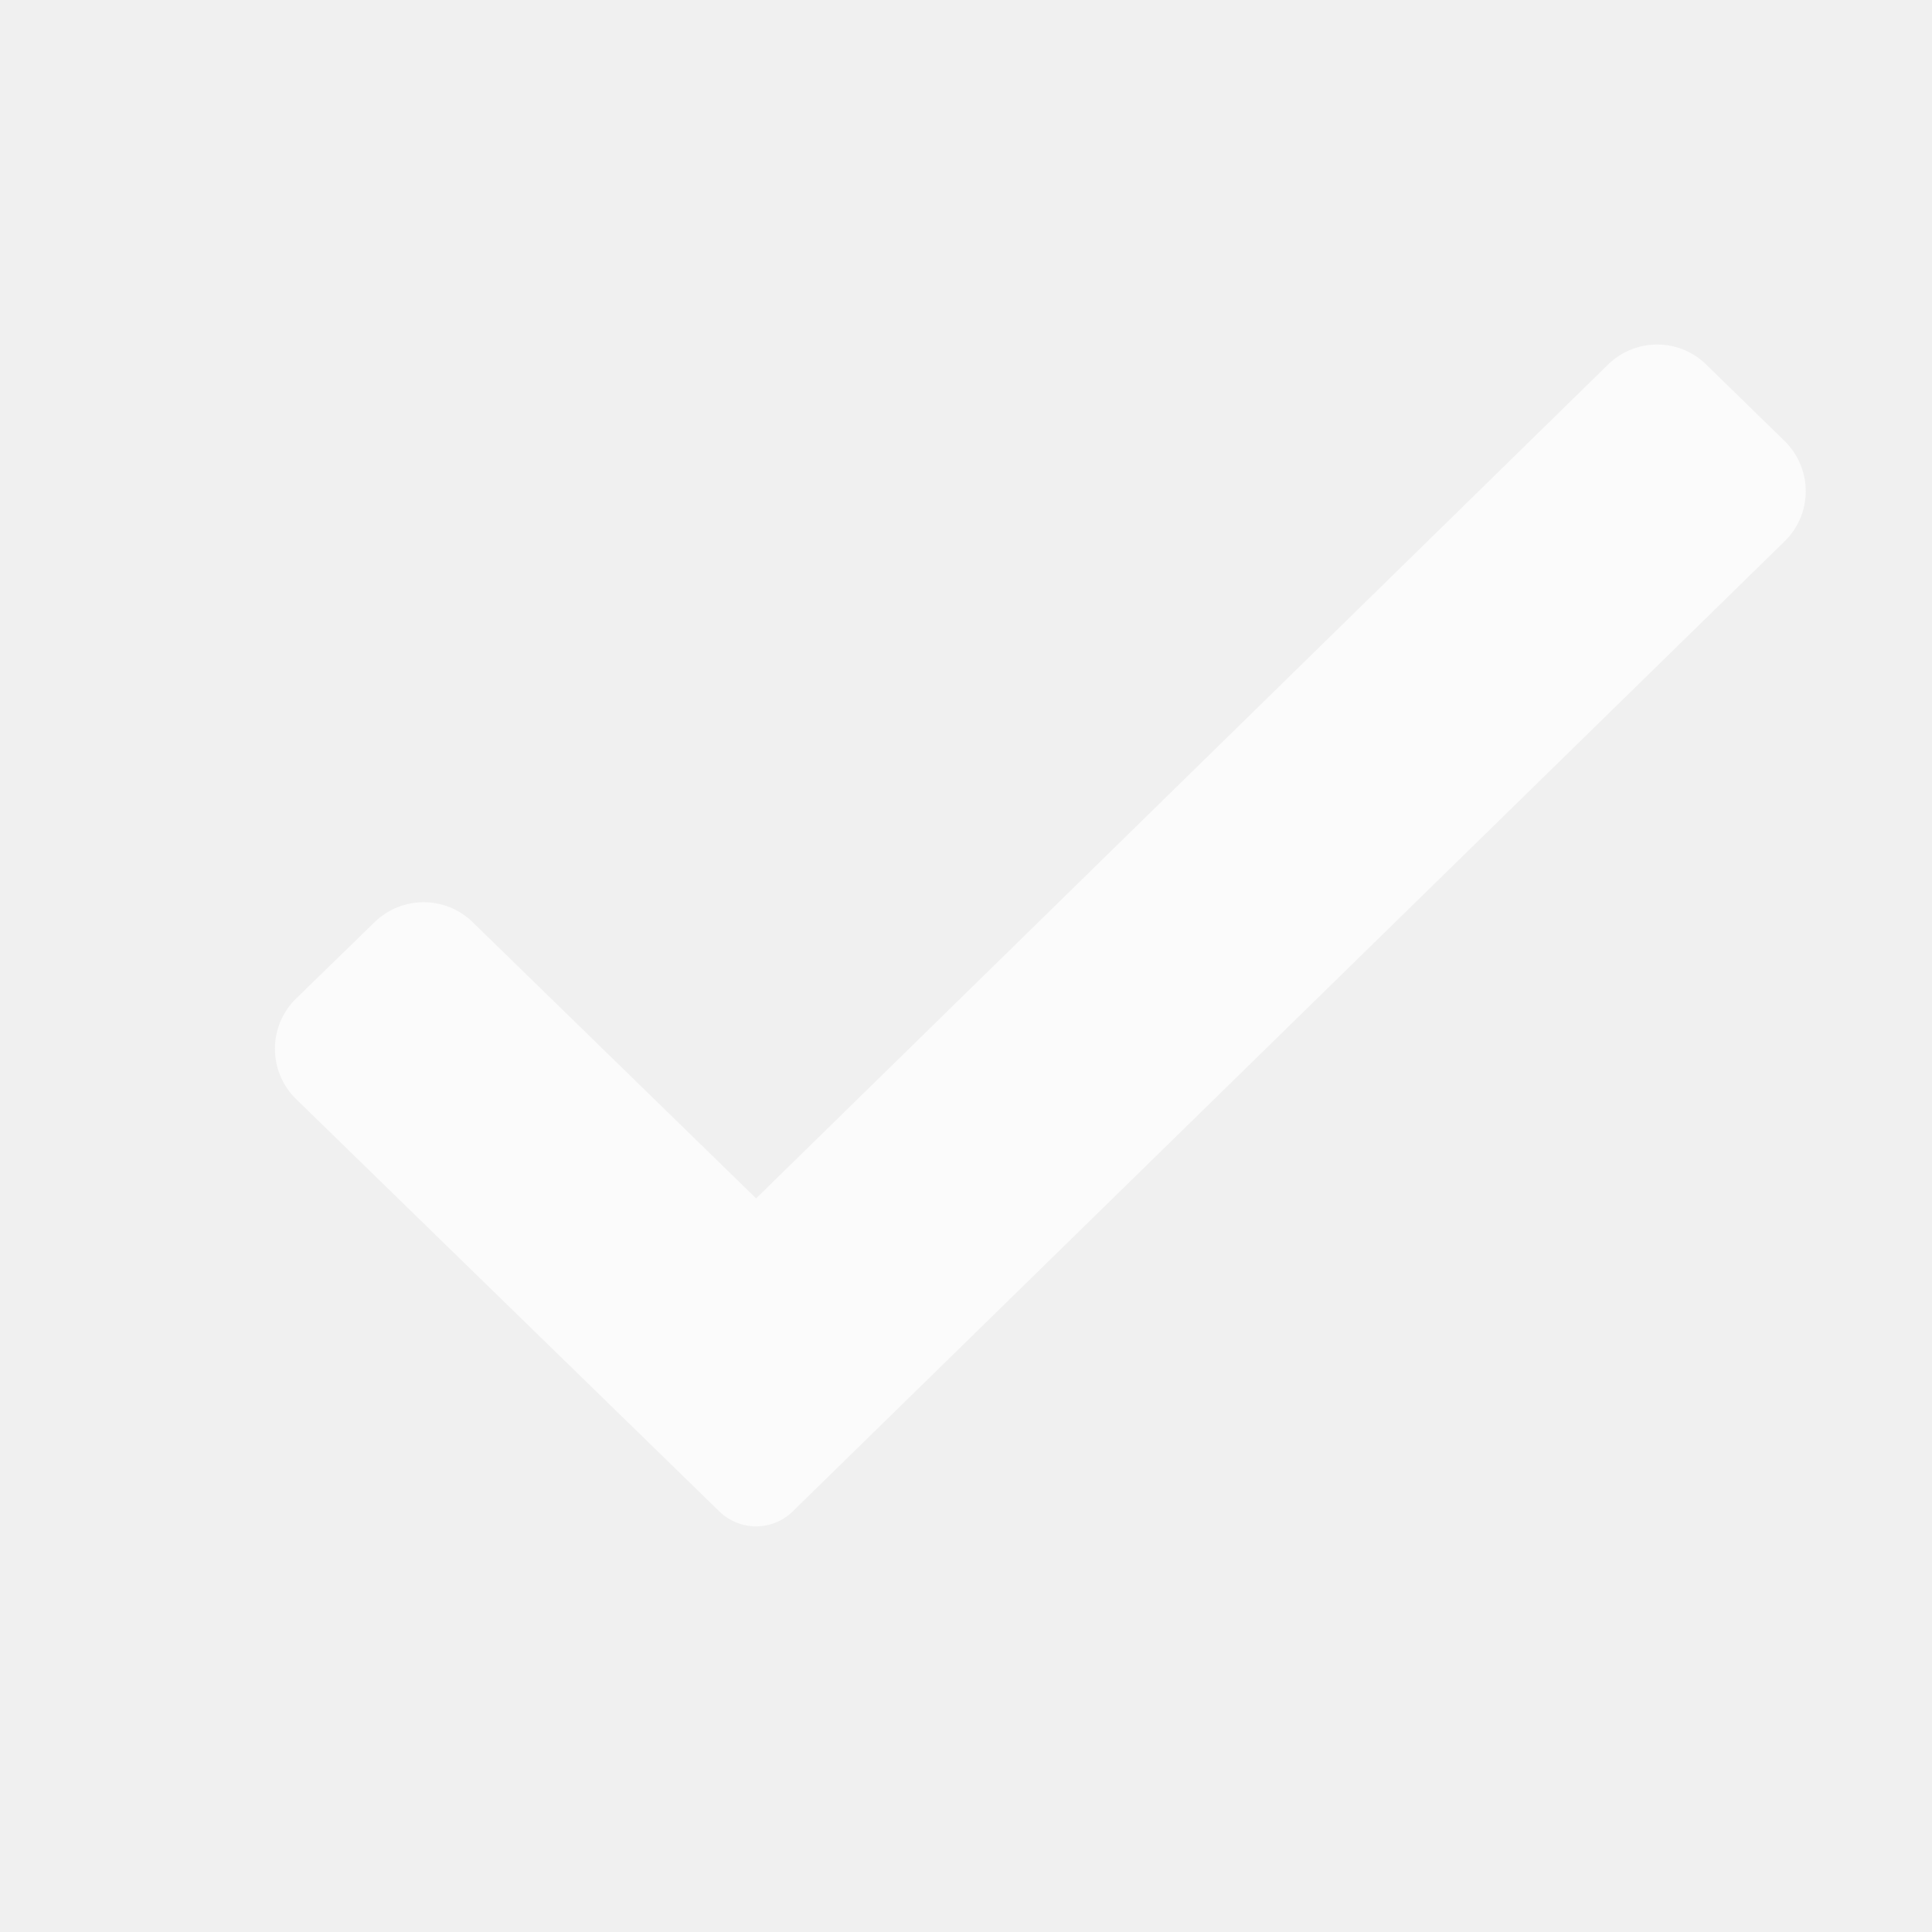
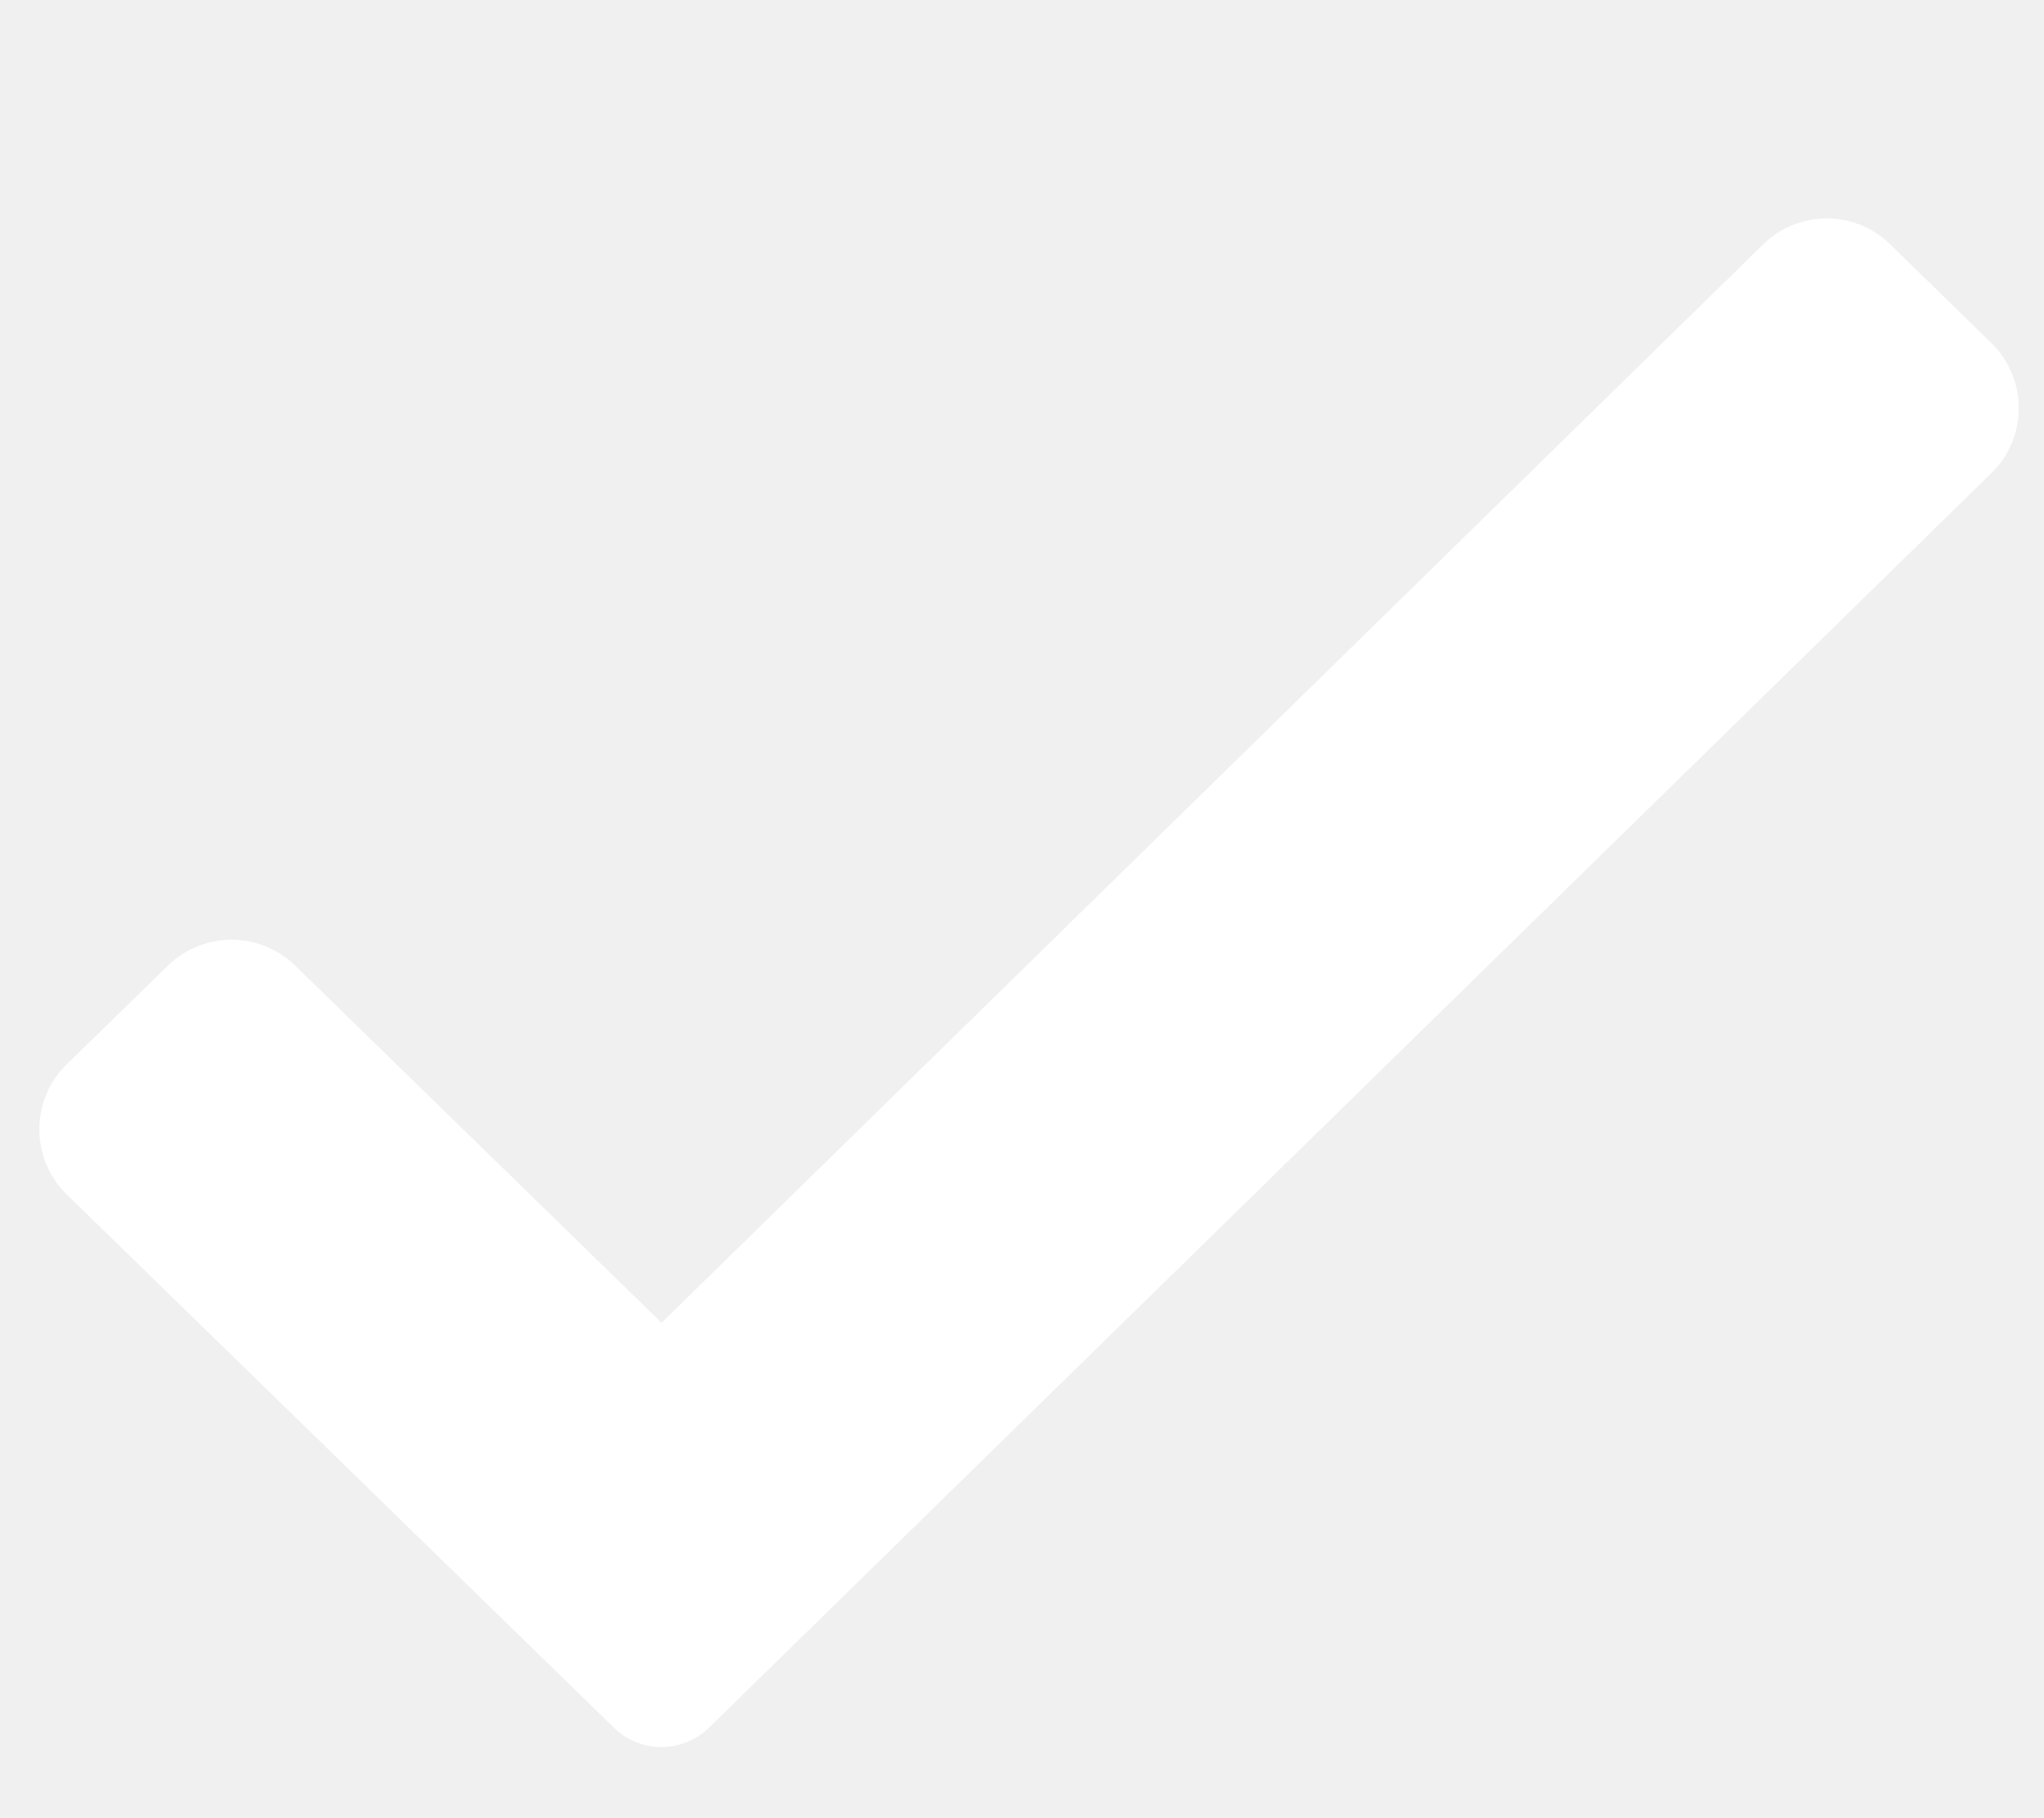
- <svg xmlns="http://www.w3.org/2000/svg" width="11" height="11" viewBox="0 0 11 11" fill="none">
-   <g opacity="0.7">
-     <path fill-rule="evenodd" clip-rule="evenodd" d="M4.514 8.605C4.398 8.719 4.212 8.719 4.095 8.605L1.686 6.258C1.525 6.101 1.525 5.842 1.686 5.685L2.133 5.25C2.288 5.099 2.536 5.099 2.691 5.25L4.305 6.823L9.155 2.076C9.31 1.924 9.559 1.923 9.714 2.075L10.16 2.51C10.321 2.667 10.322 2.925 10.161 3.082L4.514 8.605Z" fill="white" />
-   </g>
+ <svg xmlns="http://www.w3.org/2000/svg" width="9" height="8" viewBox="0 0 9 8" fill="none">
+   <path fill-rule="evenodd" clip-rule="evenodd" d="M3.122 7.605C3.005 7.719 2.819 7.719 2.703 7.605L0.294 5.258C0.133 5.101 0.133 4.842 0.294 4.685L0.74 4.25C0.896 4.099 1.143 4.099 1.299 4.25L2.913 5.823L7.763 1.076C7.918 0.924 8.166 0.923 8.322 1.075L8.768 1.51C8.929 1.667 8.929 1.925 8.769 2.082L3.122 7.605Z" fill="white" />
</svg>
